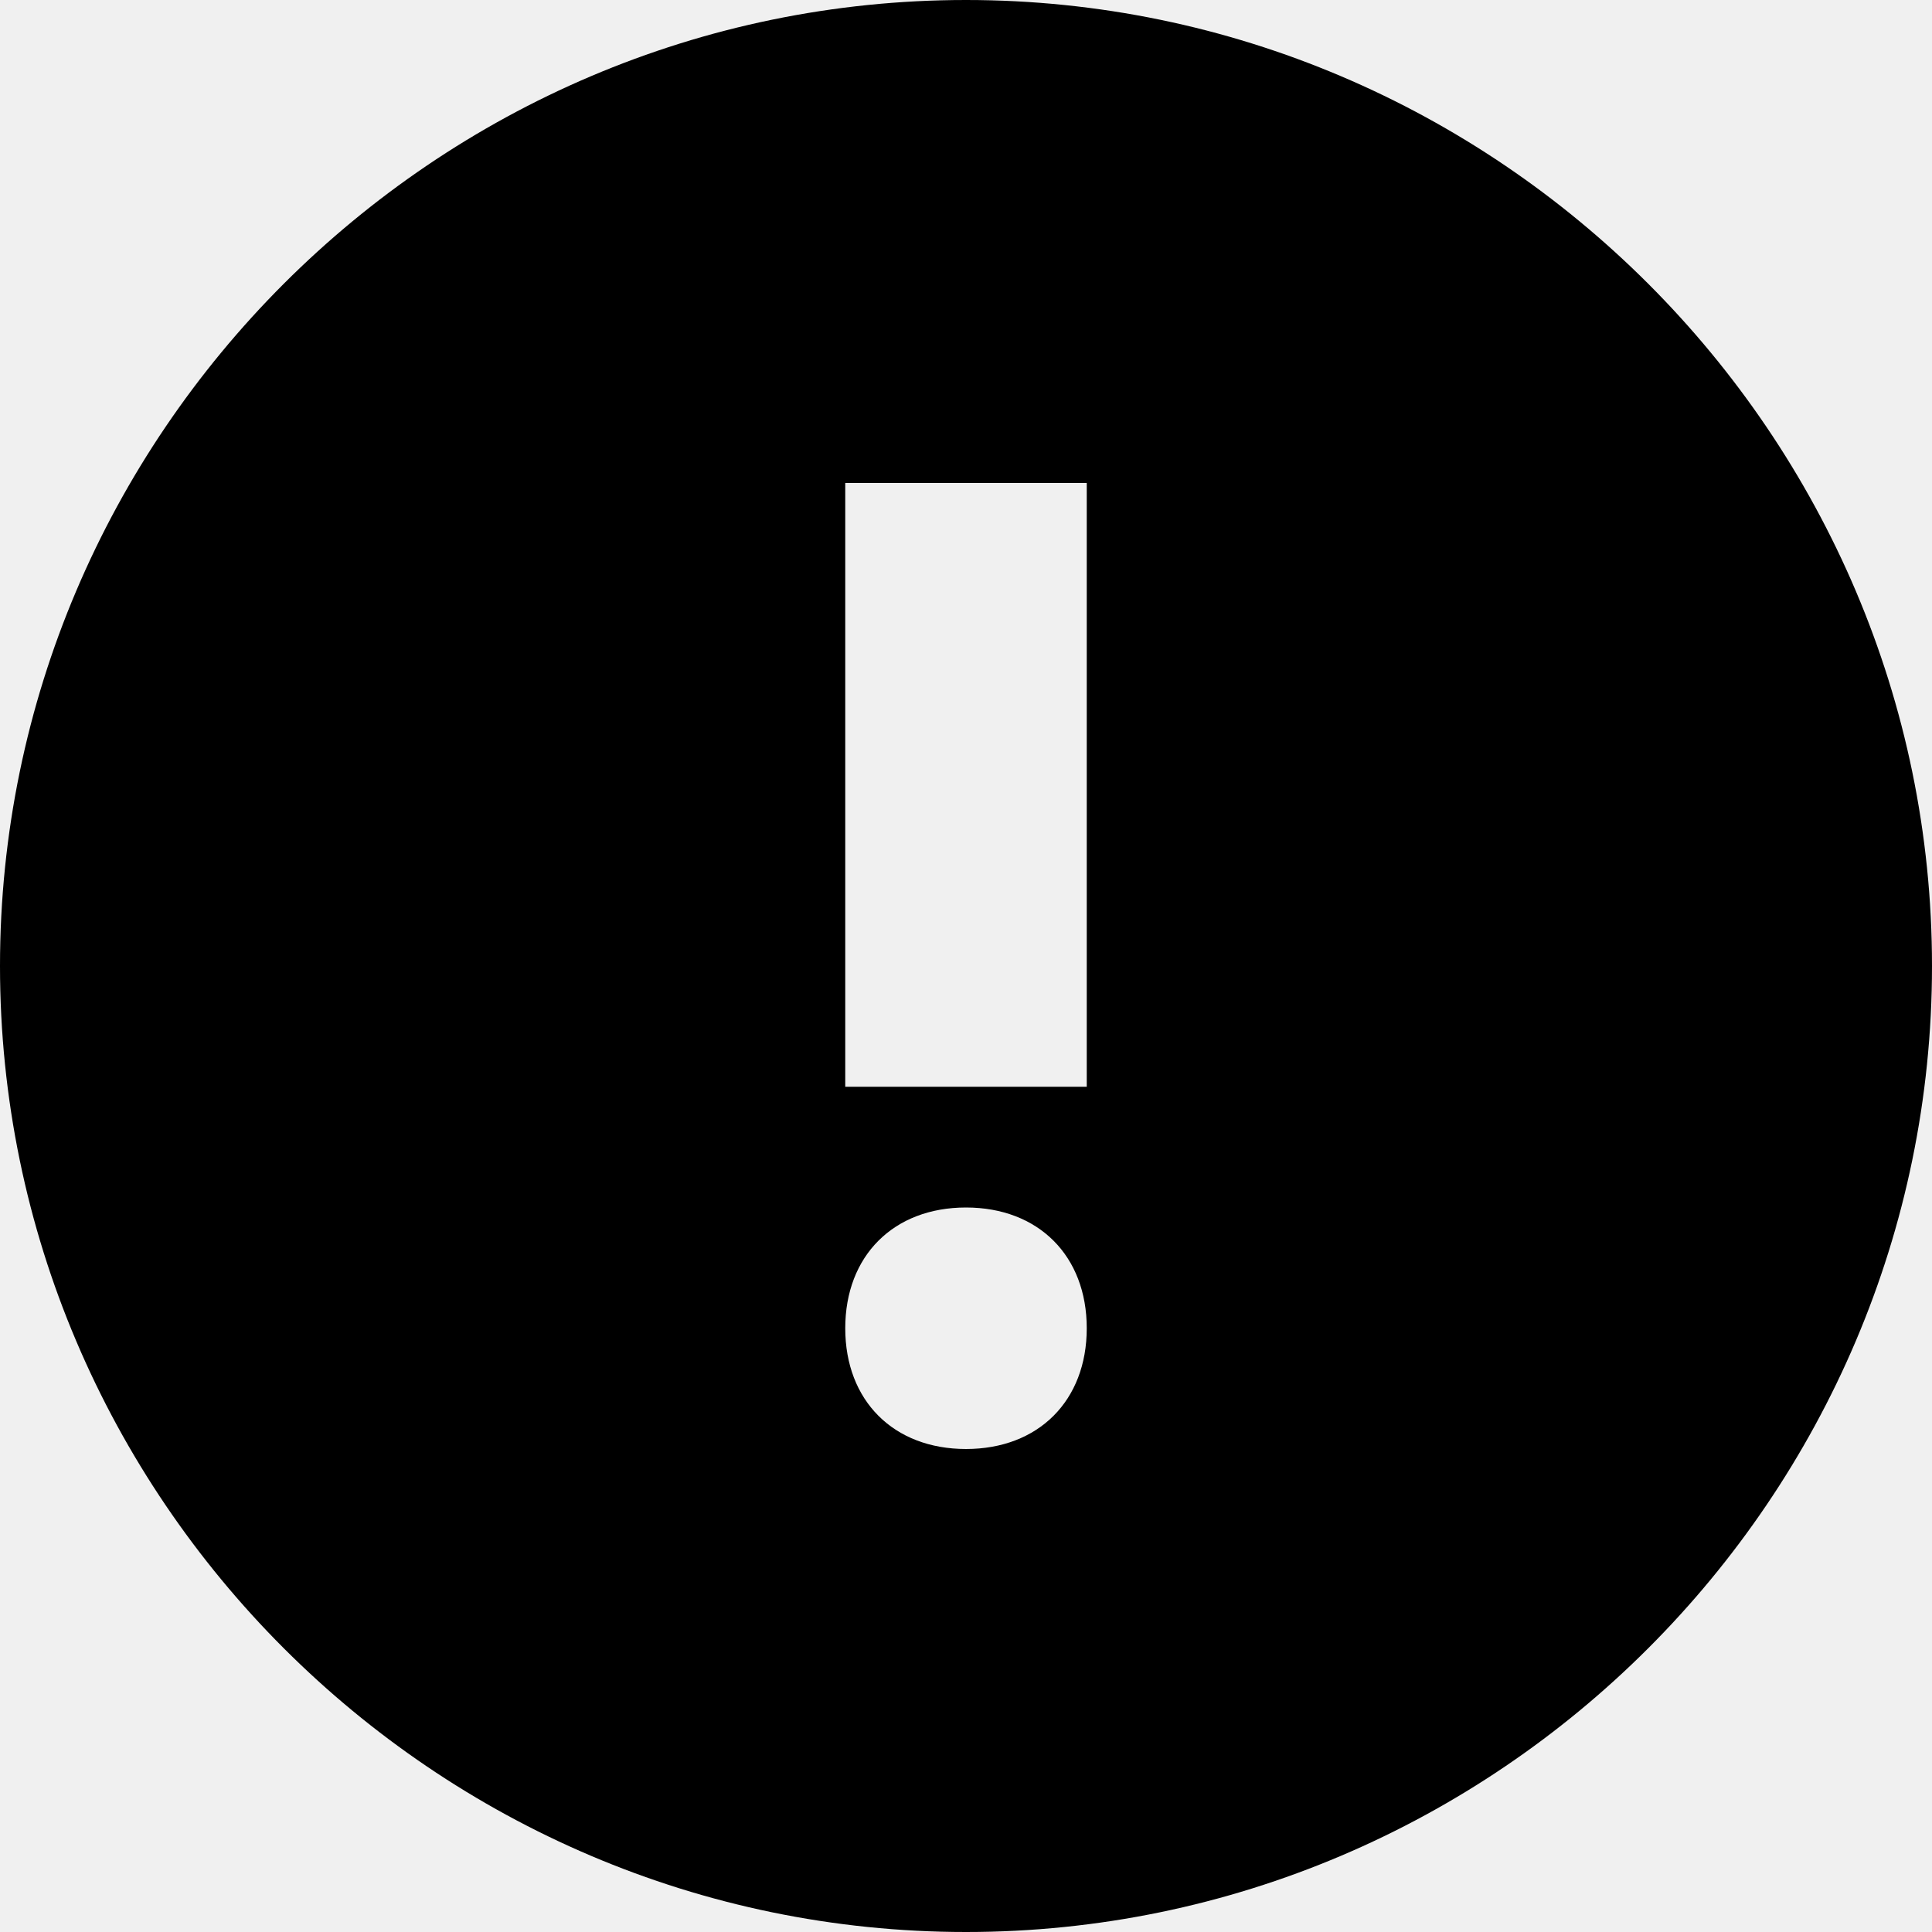
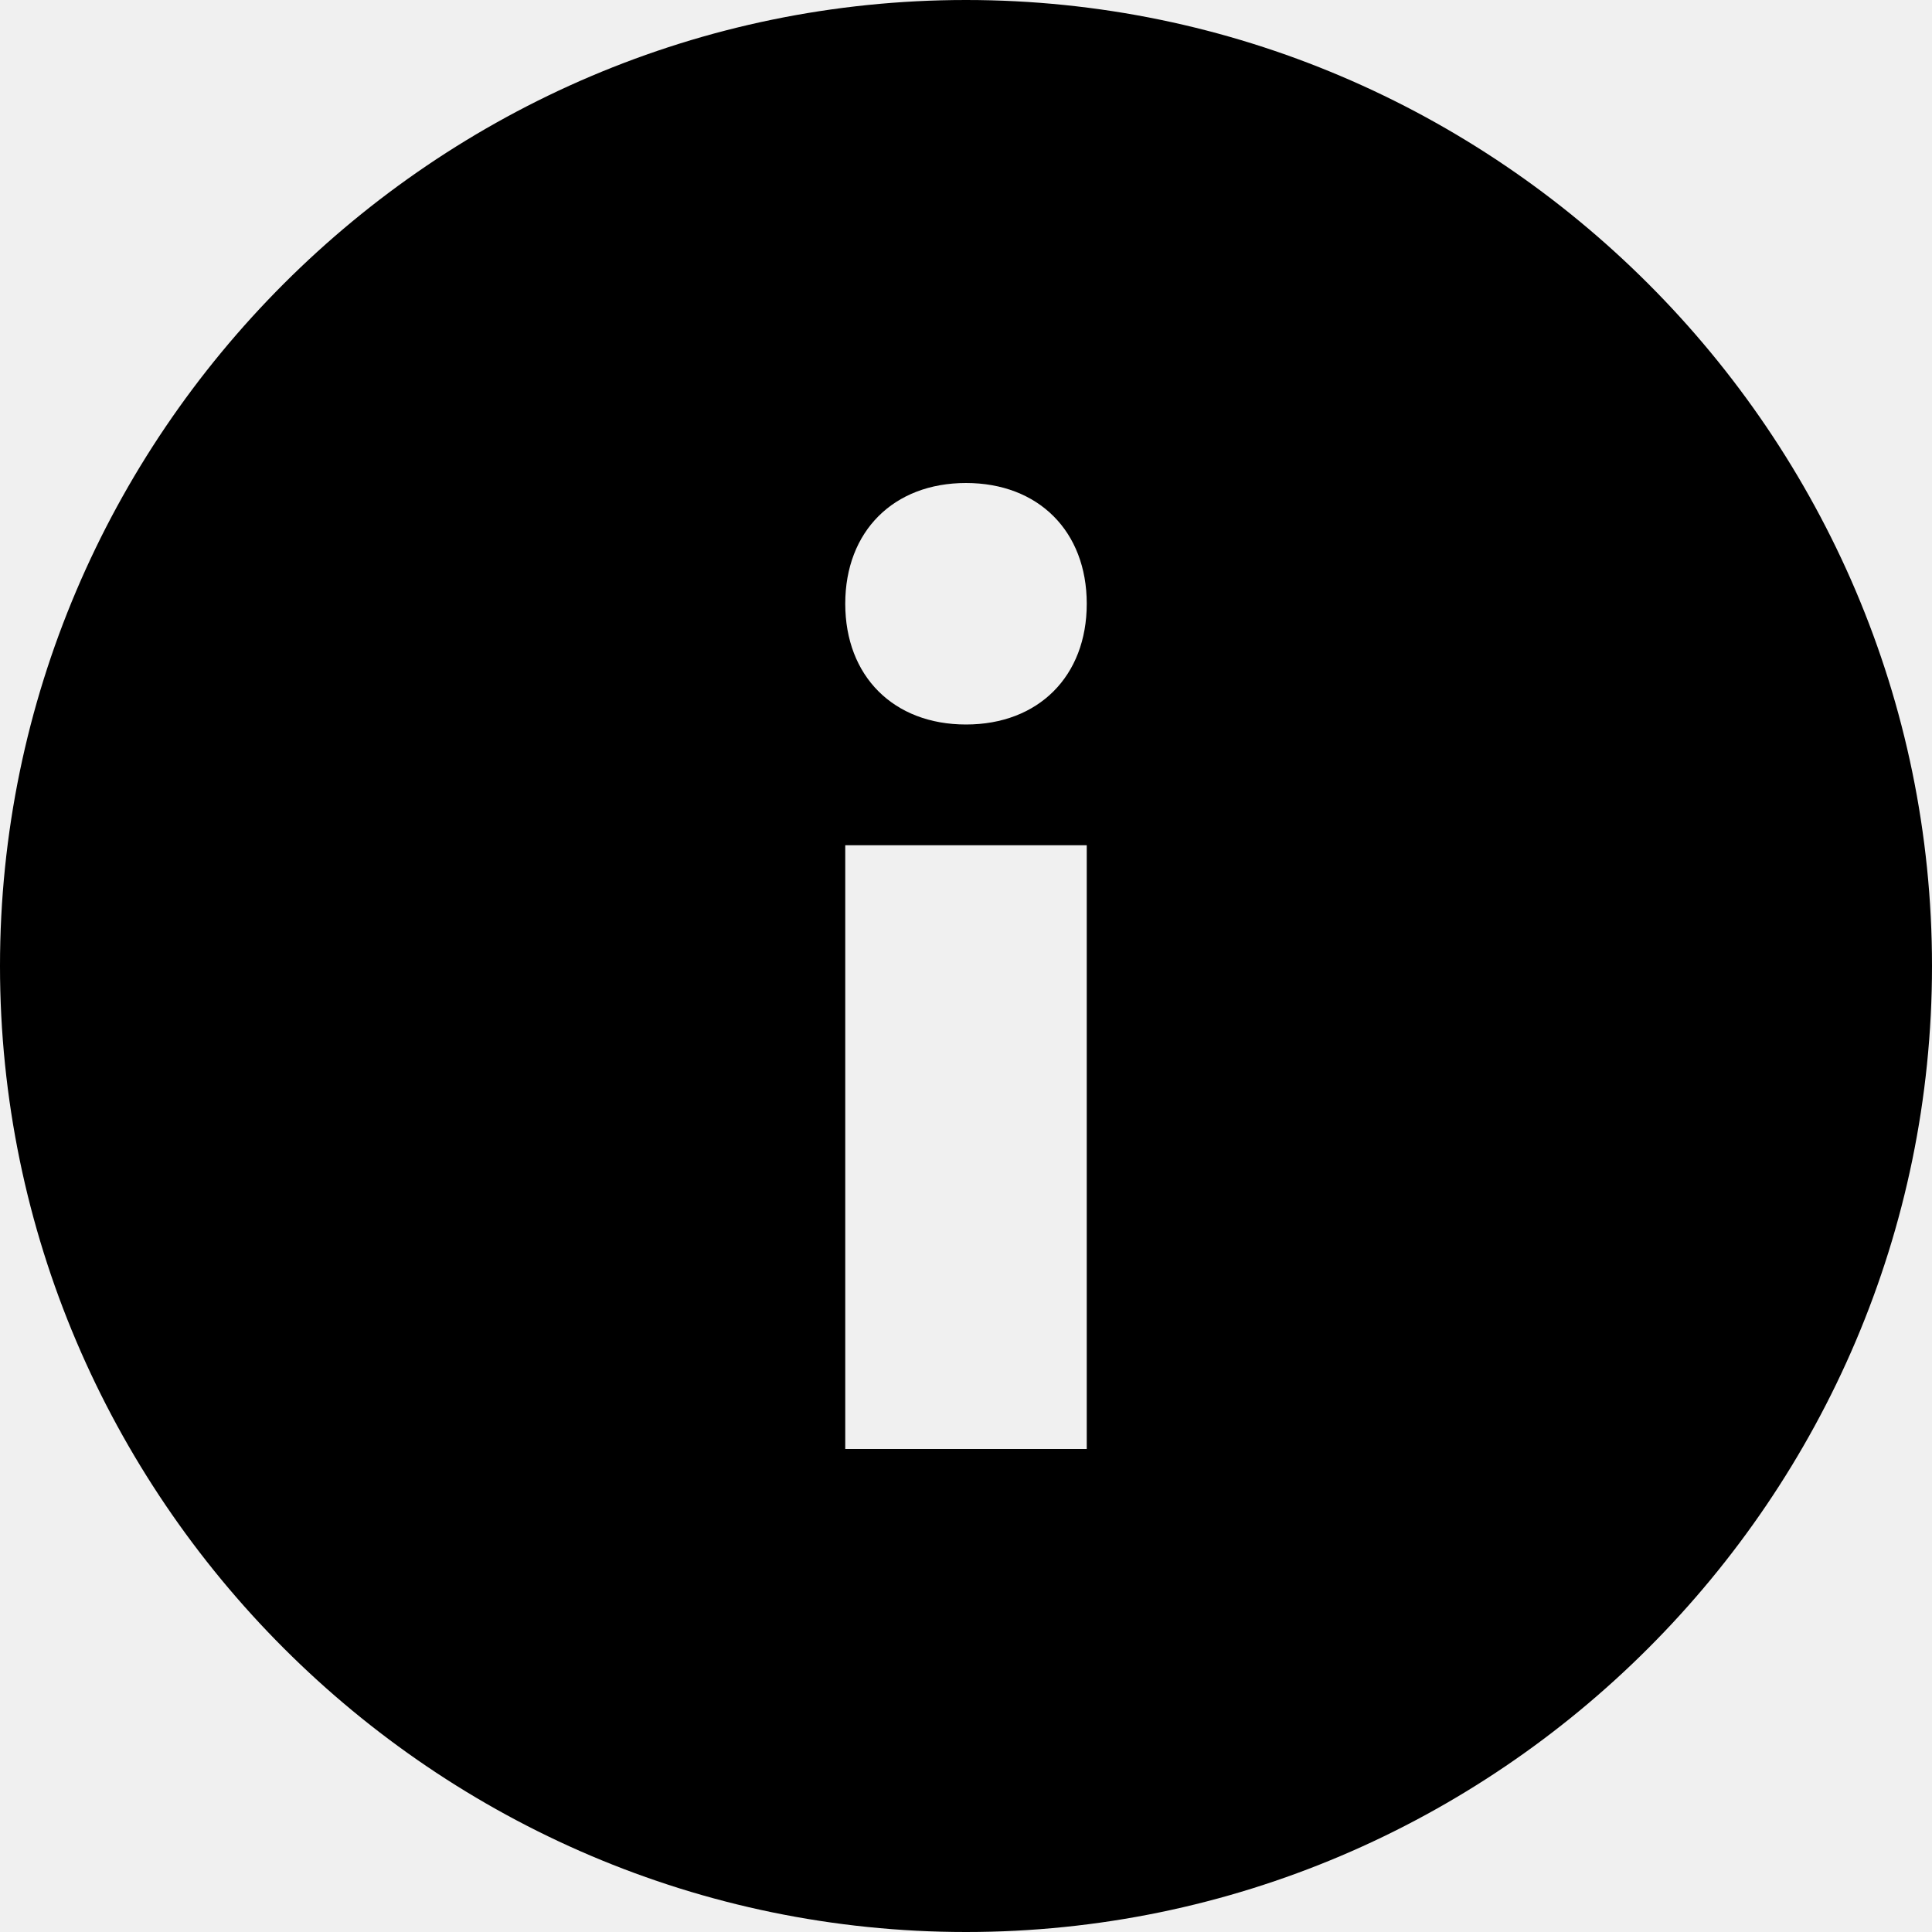
<svg xmlns="http://www.w3.org/2000/svg" width="16" height="16" viewBox="0 0 16 16" fill="none">
  <g clip-path="url(#clip0_230_335)">
-     <path d="M8 0C3.6 0 0 3.6 0 8C0 12.4 3.6 16 8 16C12.4 16 16 12.4 16 8C16 3.6 12.4 0 8 0ZM8 12C7.4 12 7 11.6 7 11C7 10.4 7.4 10 8 10C8.6 10 9 10.4 9 11C9 11.6 8.6 12 8 12ZM9 9H7V4H9V9Z" fill="black" />
+     <path d="M8 16C3.6 16 0 12.4 0 8C0 3.6 3.6 0 8 0C12.4 0 16 3.6 16 8C16 12.4 12.4 16 8 16ZM8 4C7.4 4 7 4.4 7 5C7 5.6 7.4 6 8 6C8.6 6 9 5.6 9 5C9 4.4 8.6 4 8 4ZM9 7H7V12H9V7Z" fill="black" />
  </g>
  <defs>
    <clipPath id="clip0_230_335">
      <rect width="16" height="16" fill="white" />
    </clipPath>
  </defs>
</svg>
